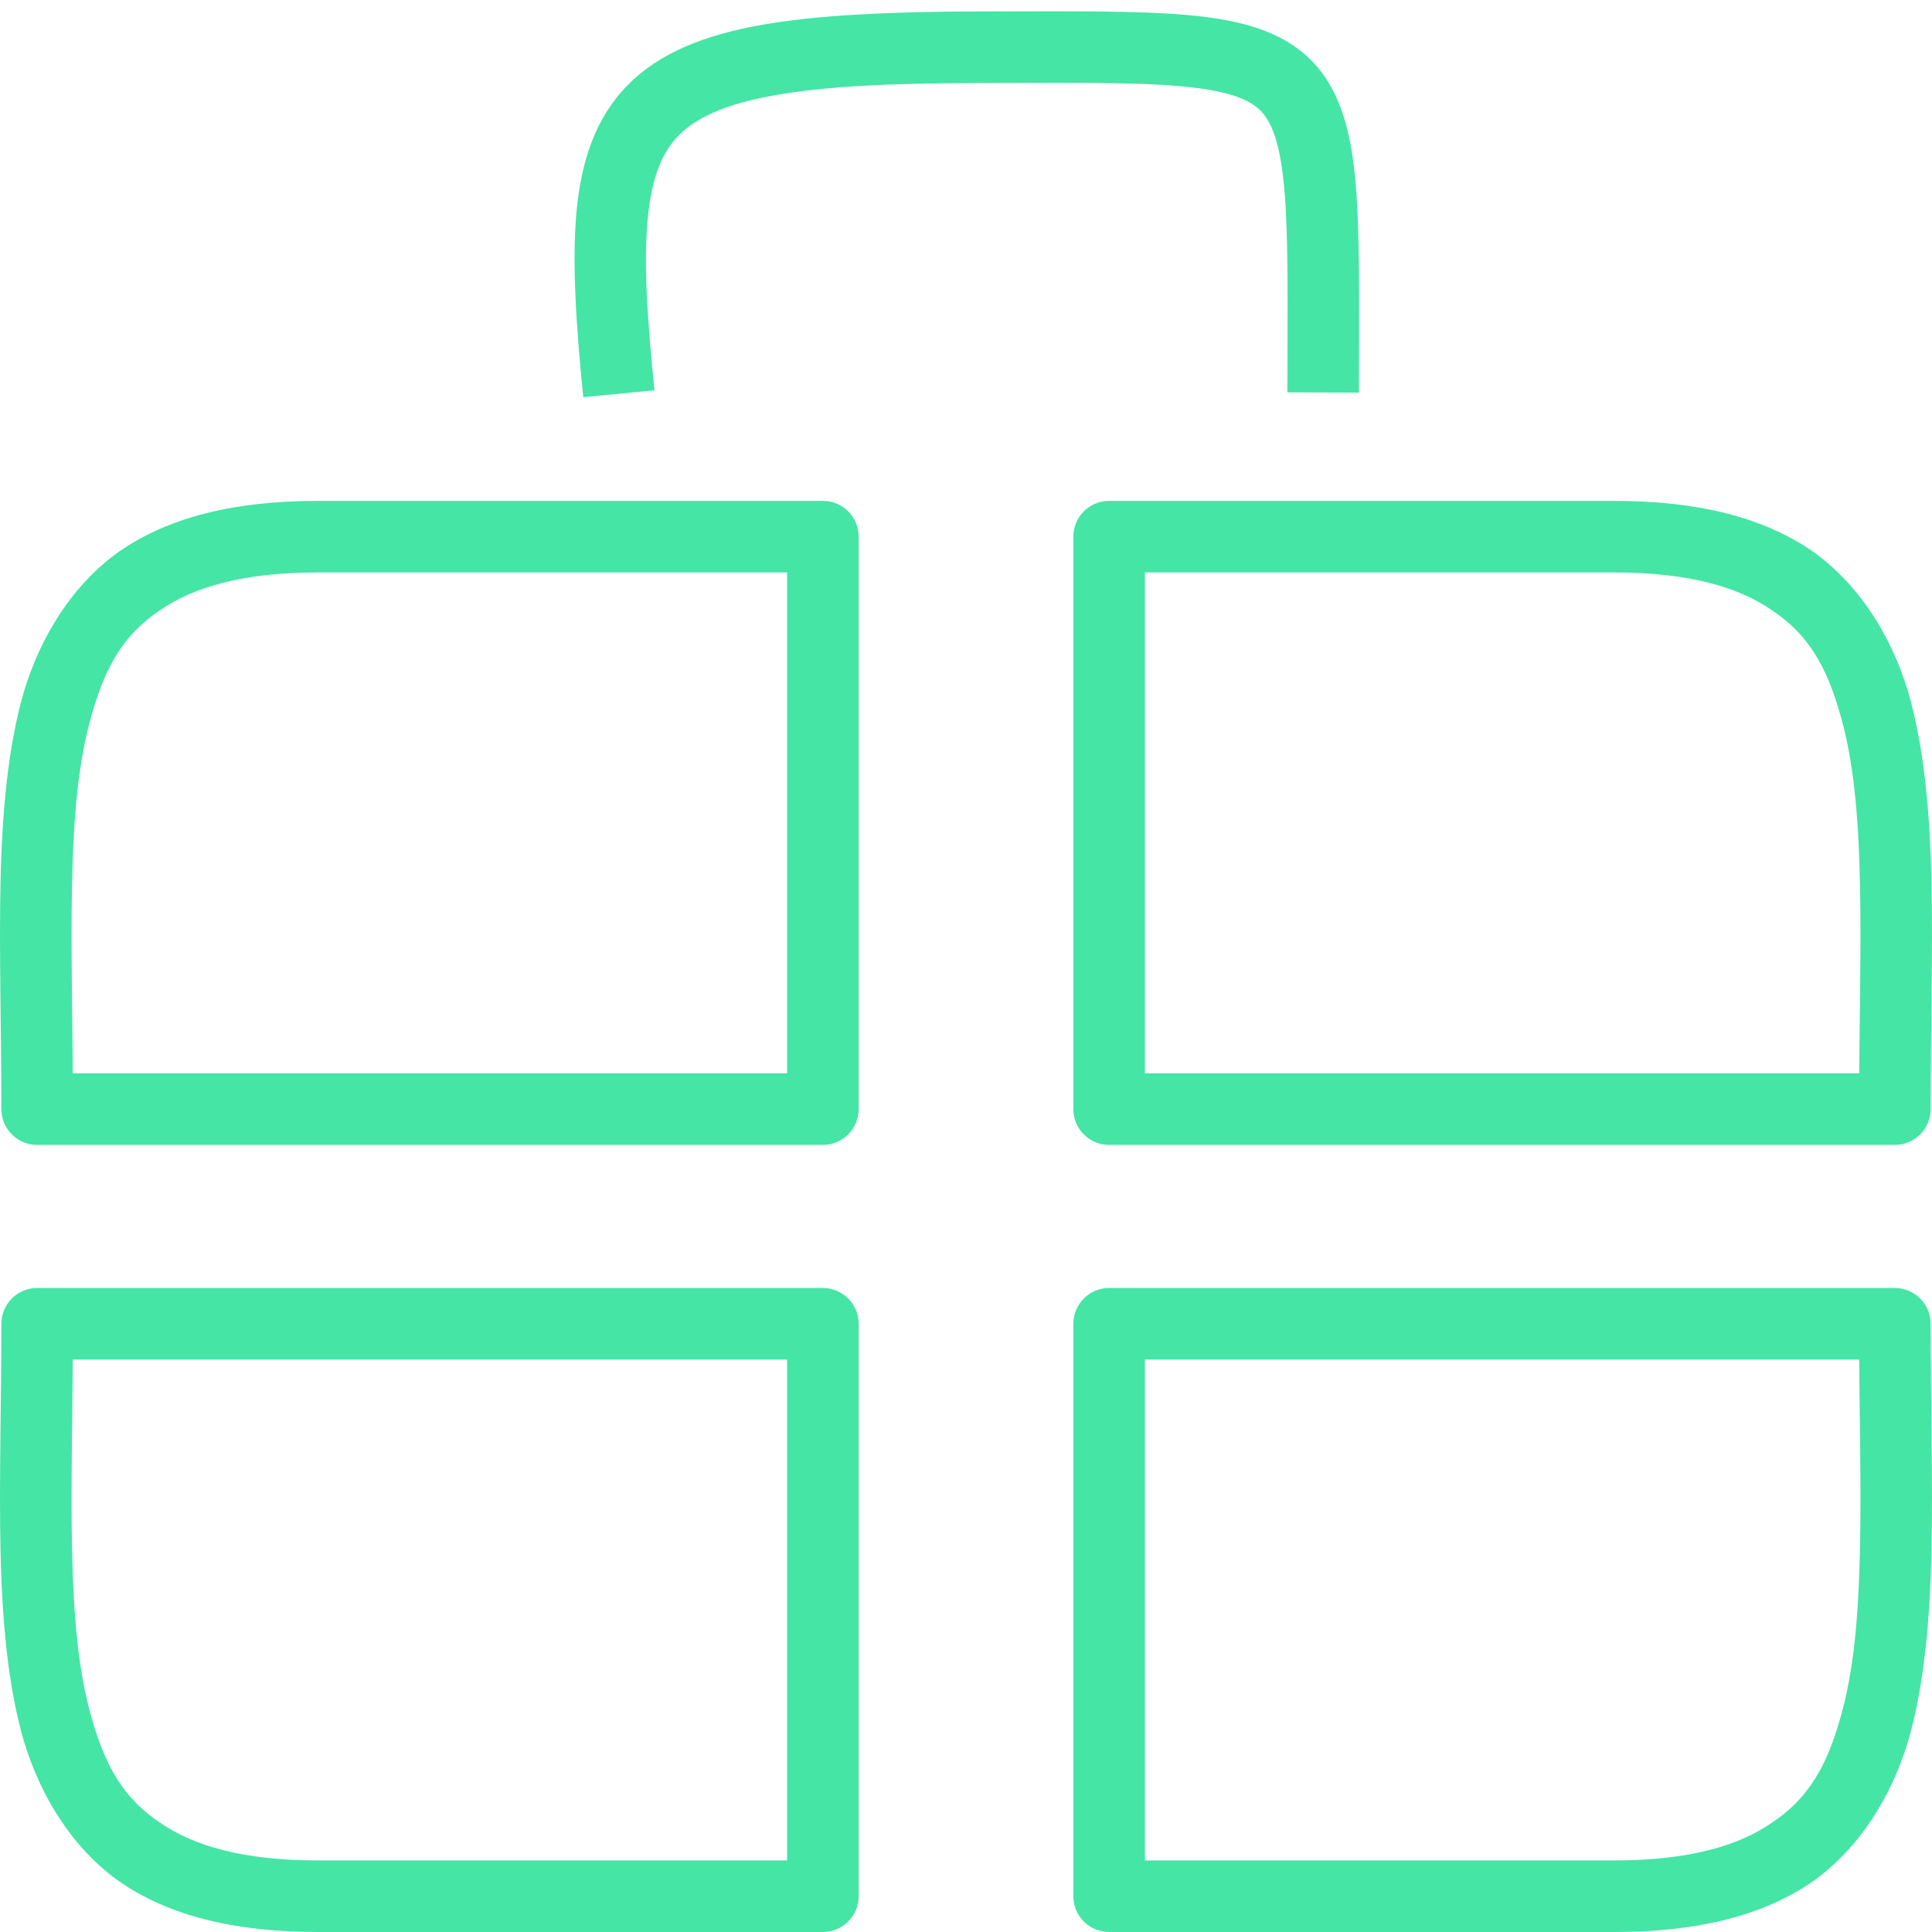
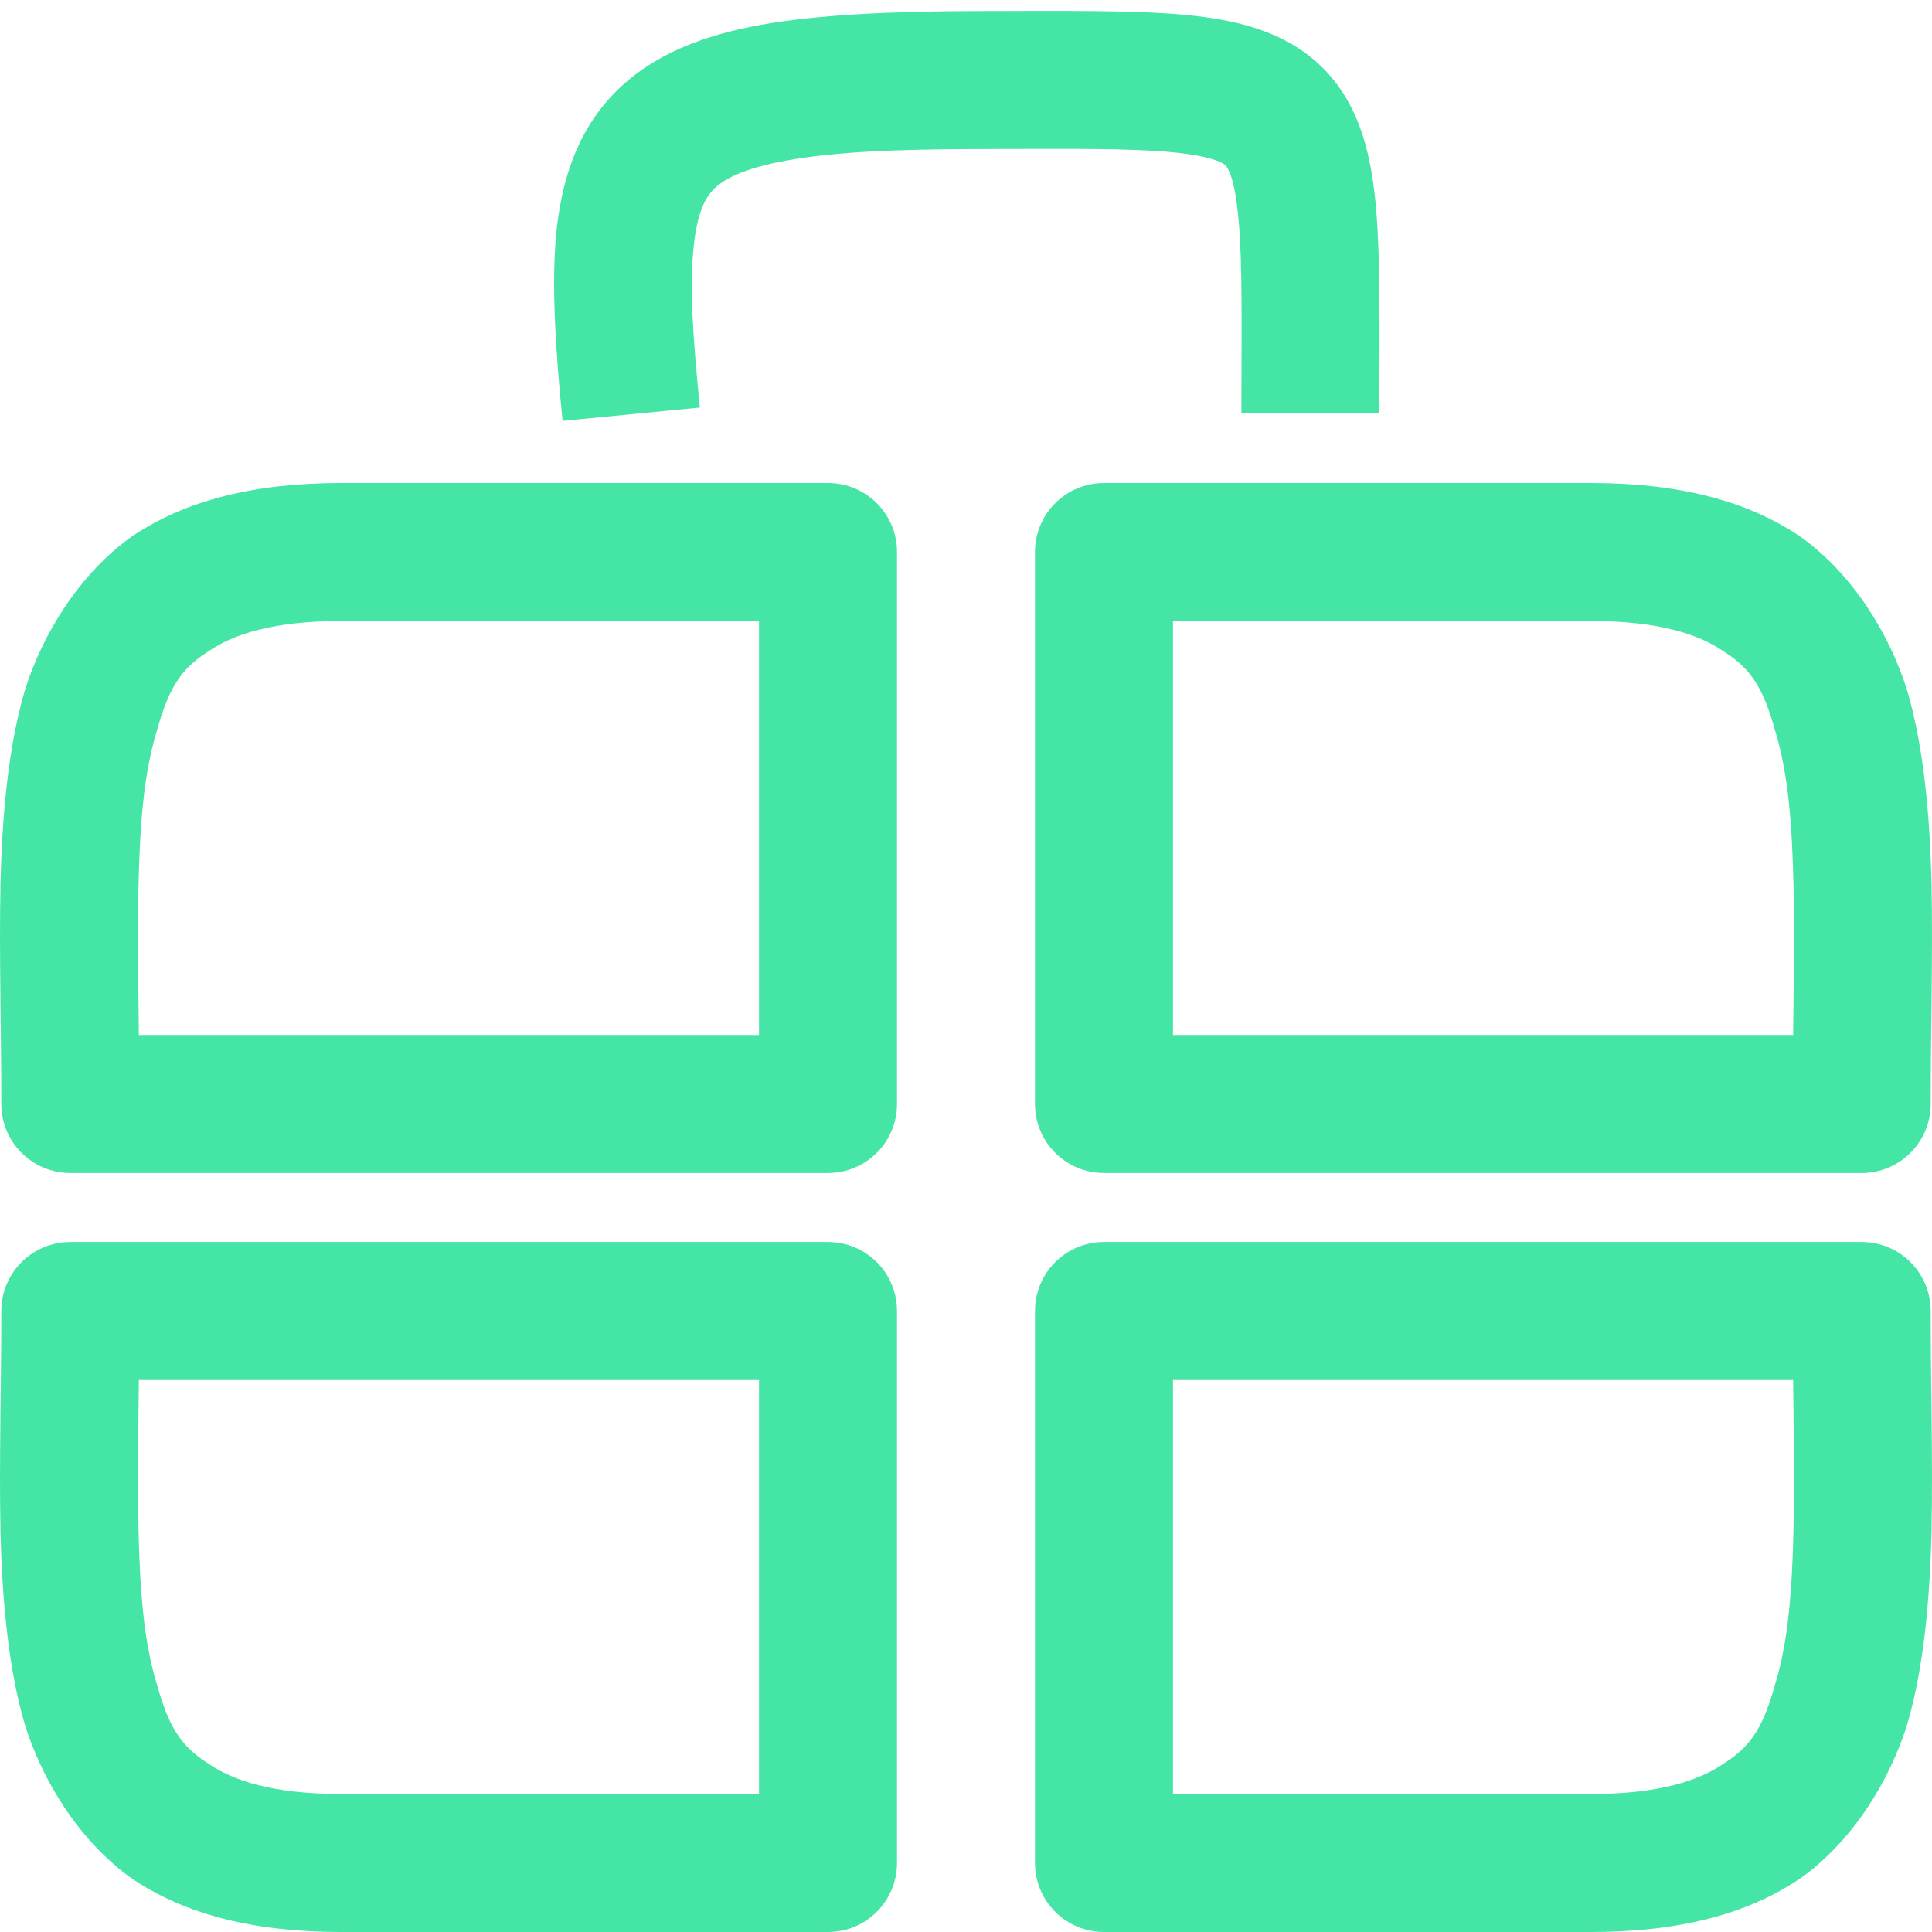
- <svg xmlns="http://www.w3.org/2000/svg" xmlns:xlink="http://www.w3.org/1999/xlink" width="54" height="54" viewBox="0 0 54 54" version="1.1">
-   <g id="Canvas" transform="translate(-4211 -84)">
+ <svg xmlns="http://www.w3.org/2000/svg" xmlns:xlink="http://www.w3.org/1999/xlink" width="56" height="56" viewBox="0 0 56 56" version="1.1">
+   <g id="Canvas" transform="translate(-4210 -83)">
    <g id="ic_portfolio">
      <g id="Vector">
        <use xlink:href="#path0_stroke" transform="translate(4212 99)" fill="#45E5A5" />
      </g>
      <g id="Vector">
        <use xlink:href="#path0_stroke" transform="matrix(1 0 0 -1 4212 137)" fill="#45E5A5" />
      </g>
      <g id="Vector">
        <use xlink:href="#path0_stroke" transform="matrix(-1 0 0 -1 4264 137)" fill="#45E5A5" />
      </g>
      <g id="Vector">
        <use xlink:href="#path0_stroke" transform="matrix(-1 0 0 1 4264 99)" fill="#45E5A5" />
      </g>
      <g id="Vector">
        <use xlink:href="#path1_stroke" transform="matrix(0.999728 0.0233039 -0.0202698 0.999795 4228.18 85)" fill="#45E5A5" />
      </g>
    </g>
  </g>
  <defs>
-     <path id="path0_stroke" d="M 22 16L 22 17C 22.552 17 23 16.552 23 16L 22 16ZM 0.038 16L -0.962 16C -0.962 16.552 -0.514 17 0.038 17L 0.038 16ZM 22 0L 23 0C 23 -0.552 22.552 -1 22 -1L 22 0ZM 22 15C 16.8 15 8.927 15 0.038 15L 0.038 17C 8.927 17 16.8 17 22 17L 22 15ZM 1.038 16C 1.038 13.732 0.973 11.616 1.013 9.719C 1.053 7.829 1.184 6.243 1.585 4.904C 1.966 3.589 2.481 2.715 3.474 2.055C 4.403 1.414 5.781 1 7.882 1L 7.882 -1C 5.538 -1 3.713 -0.54 2.337 0.41C 1.027 1.342 0.137 2.779 -0.333 4.337C -0.781 5.872 -0.944 7.723 -0.986 9.677C -1.027 11.625 -0.962 13.762 -0.962 16L 1.038 16ZM 23 16L 23 0L 21 0L 21 16L 23 16ZM 7.882 1L 22 1L 22 -1L 7.882 -1L 7.882 1Z" />
-     <path id="path1_stroke" d="M 10.182 0.083L 10.208 1.083L 10.182 0.083ZM 21 9.487C 20.953 6.998 20.942 5.102 20.794 3.682C 20.645 2.272 20.34 1.069 19.484 0.238C 18.625 -0.594 17.413 -0.858 15.994 -0.953C 14.567 -1.046 12.663 -0.98 10.157 -0.917L 10.208 1.083C 12.724 1.019 14.536 0.953 15.861 1.043C 17.196 1.132 17.775 1.367 18.092 1.674C 18.41 1.983 18.664 2.558 18.805 3.891C 18.945 5.212 18.953 7.022 19 9.525L 21 9.487ZM 10.157 -0.917C 7.623 -0.853 5.601 -0.705 4.064 -0.393C 2.501 -0.073 1.253 0.45 0.383 1.379C -0.501 2.323 -0.866 3.541 -0.968 4.957C -1.064 6.329 -0.923 8.053 -0.673 10.12L 1.312 9.88C 1.067 7.85 0.936 6.318 1.027 5.101C 1.112 3.929 1.392 3.227 1.842 2.747C 2.305 2.253 3.082 1.849 4.465 1.566C 5.874 1.276 7.72 1.145 10.208 1.083L 10.157 -0.917Z" />
+     <path id="path0_stroke" d="M 22 16L 22 18C 23.105 18 24 17.105 24 16L 22 16ZM 0.038 16L -1.962 16C -1.962 17.105 -1.067 18 0.038 18L 0.038 16ZM 22 0L 24 0C 24 -1.105 23.105 -2 22 -2L 22 0ZM 22 14C 16.8 14 8.927 14 0.038 14L 0.038 18C 8.927 18 16.8 18 22 18L 22 14ZM 2.038 16C 2.038 13.716 1.973 11.611 2.013 9.741C 2.052 7.882 2.167 6.428 2.544 5.188C 2.88 3.994 3.209 3.401 4.043 2.878C 4.748 2.391 5.903 2 7.882 2L 7.882 -2C 5.416 -2 3.368 -1.517 1.769 -0.413C 0.299 0.656 -0.777 2.374 -1.292 4.053C -1.764 5.687 -1.943 7.669 -1.986 9.656C -2.027 11.63 -1.962 13.778 -1.962 16L 2.038 16ZM 24 16L 24 0L 20 0L 20 16L 24 16ZM 7.882 2L 22 2L 22 -2L 7.882 -2L 7.882 2Z" />
+     <path id="path1_stroke" d="M 10.182 0.083L 10.233 2.082L 10.182 0.083ZM 22 9.468C 21.953 6.986 21.941 5.048 21.788 3.577C 21.636 2.129 21.306 0.612 20.18 -0.48C 19.05 -1.575 17.521 -1.853 16.061 -1.951C 14.582 -2.046 12.633 -1.979 10.132 -1.916L 10.233 2.082C 12.755 2.019 14.521 1.953 15.795 2.041C 17.088 2.127 17.35 2.348 17.396 2.392C 17.445 2.44 17.674 2.702 17.81 3.996C 17.947 5.267 17.953 7.034 18 9.544L 22 9.468ZM 10.132 -1.916C 7.574 -1.852 5.464 -1.696 3.863 -1.373C 2.21 -1.035 0.728 -0.451 -0.347 0.696C -1.448 1.87 -1.854 3.347 -1.965 4.885C -2.064 6.334 -1.918 8.155 -1.666 10.24L 2.305 9.76C 2.061 7.748 1.936 6.312 2.025 5.173C 2.1 4.123 2.338 3.68 2.572 3.431C 2.831 3.154 3.372 2.811 4.665 2.546C 6.01 2.267 7.768 2.144 10.233 2.082L 10.132 -1.916Z" />
  </defs>
</svg>
